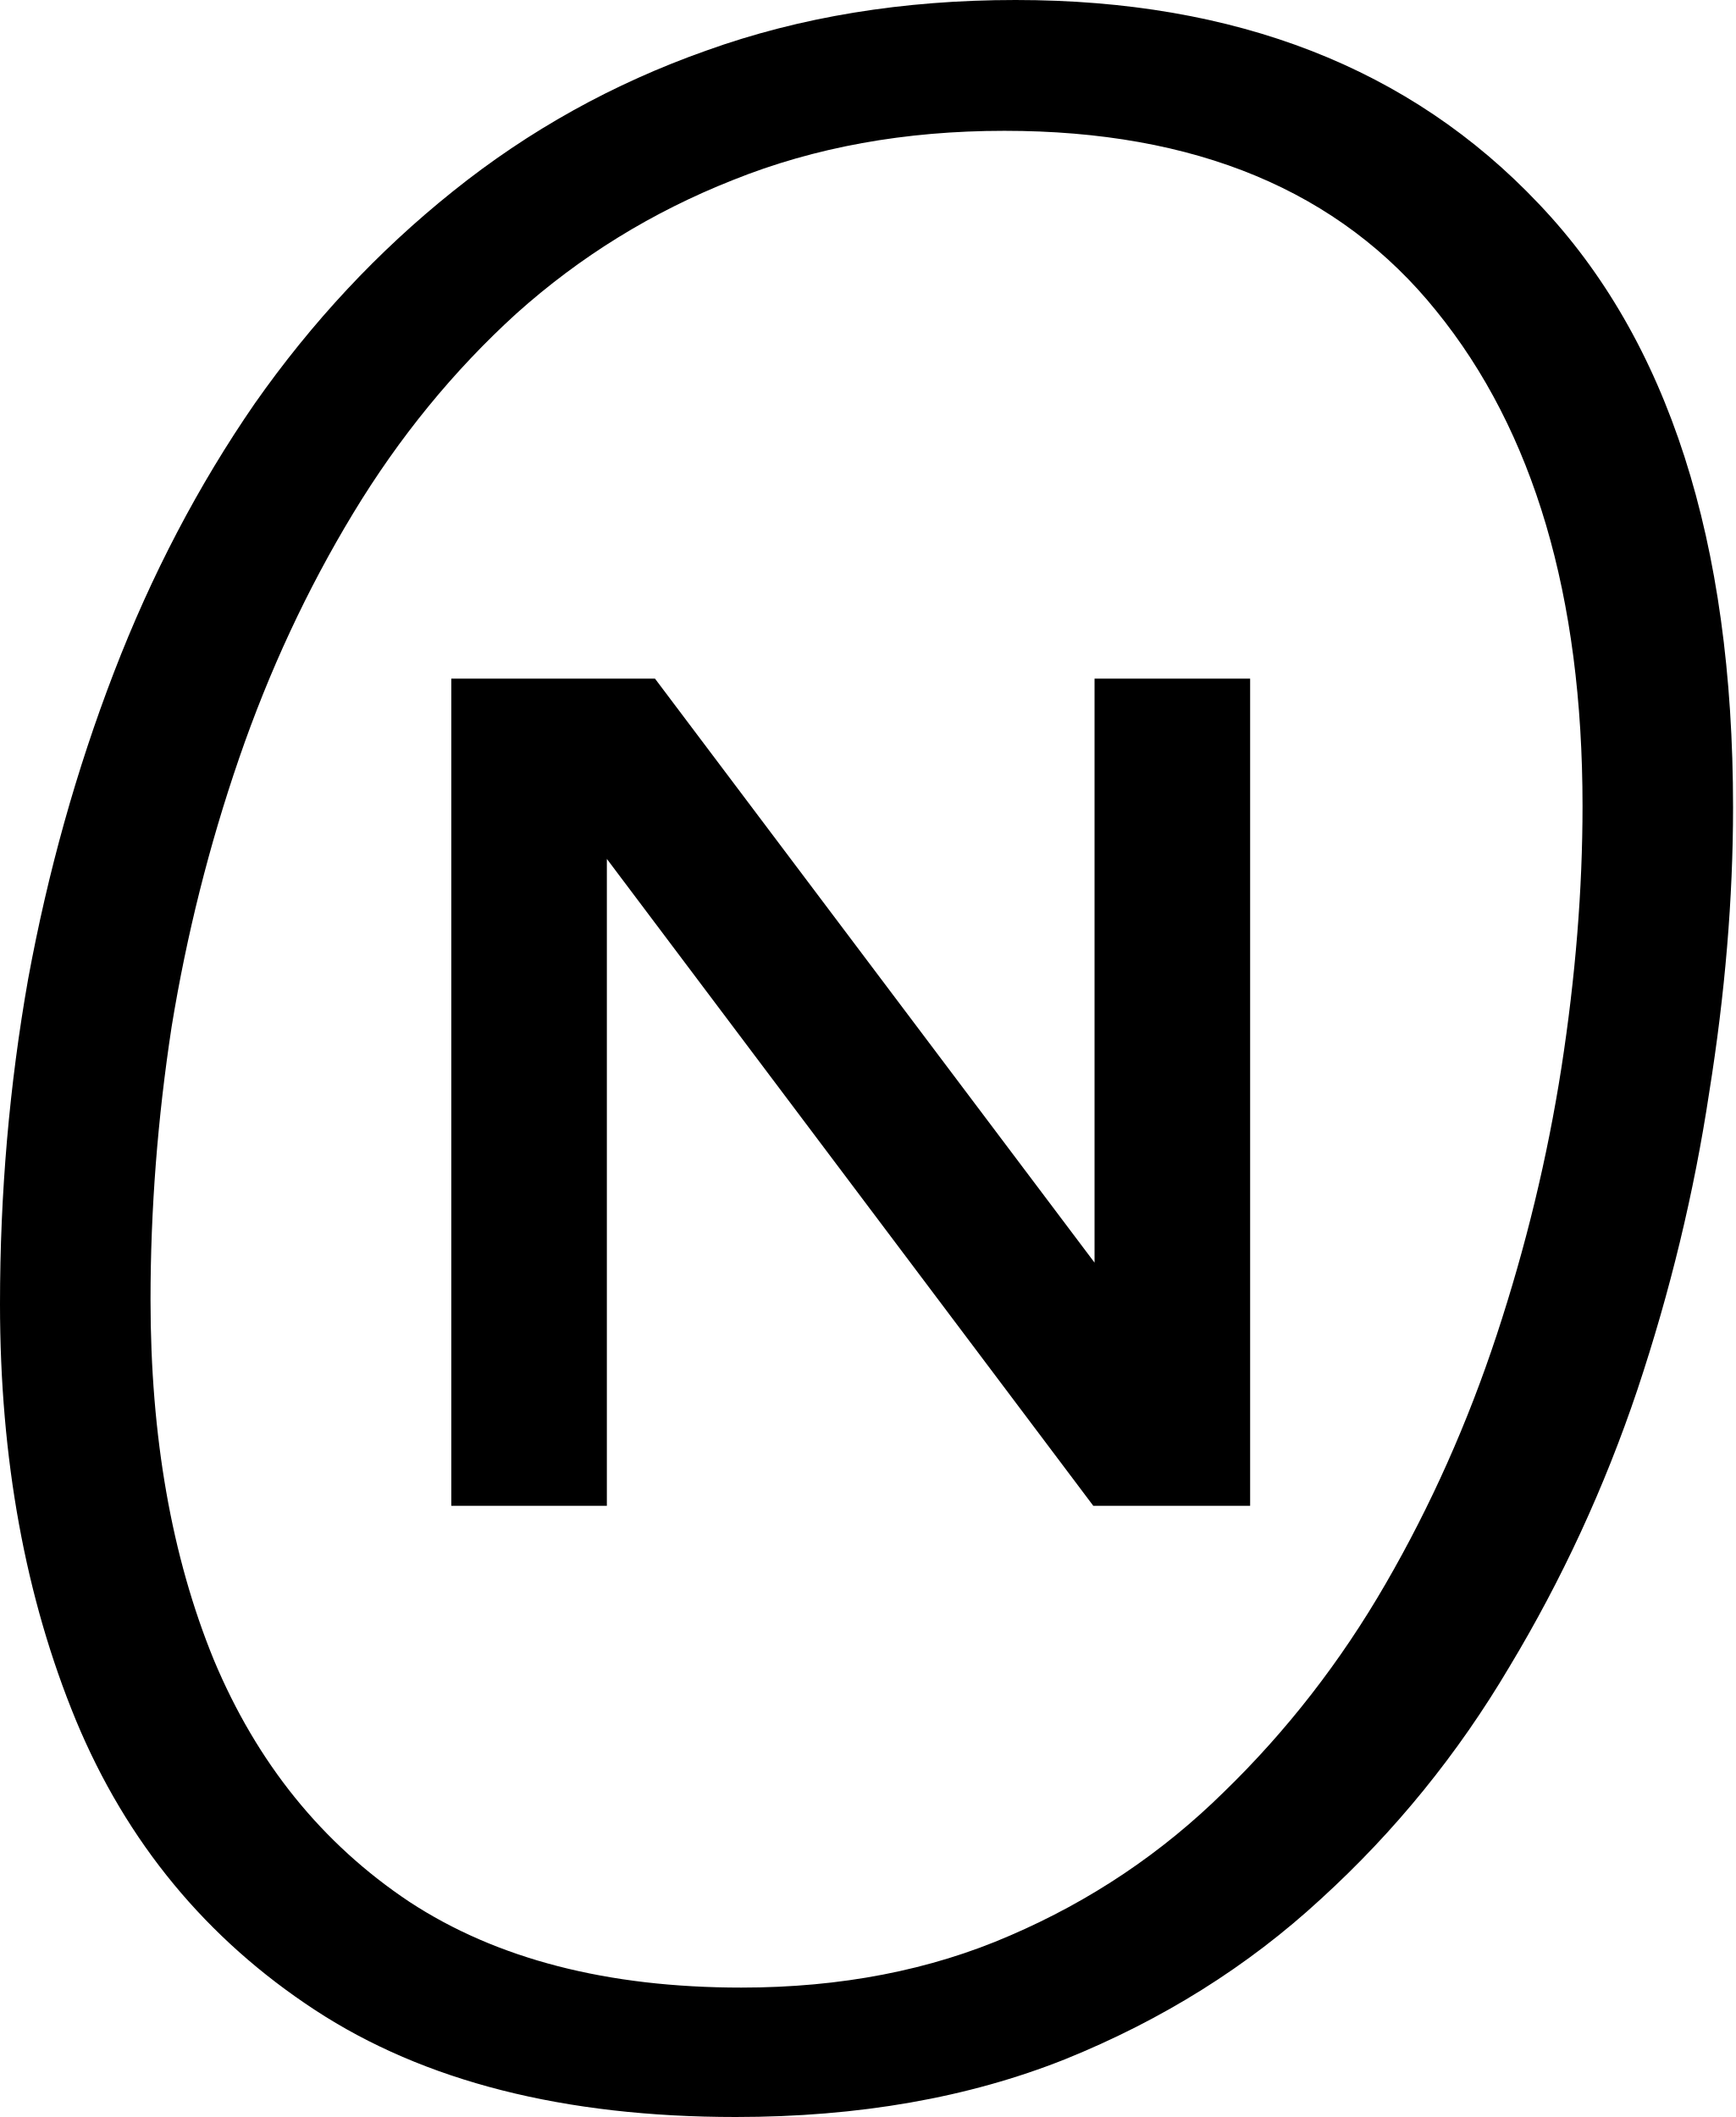
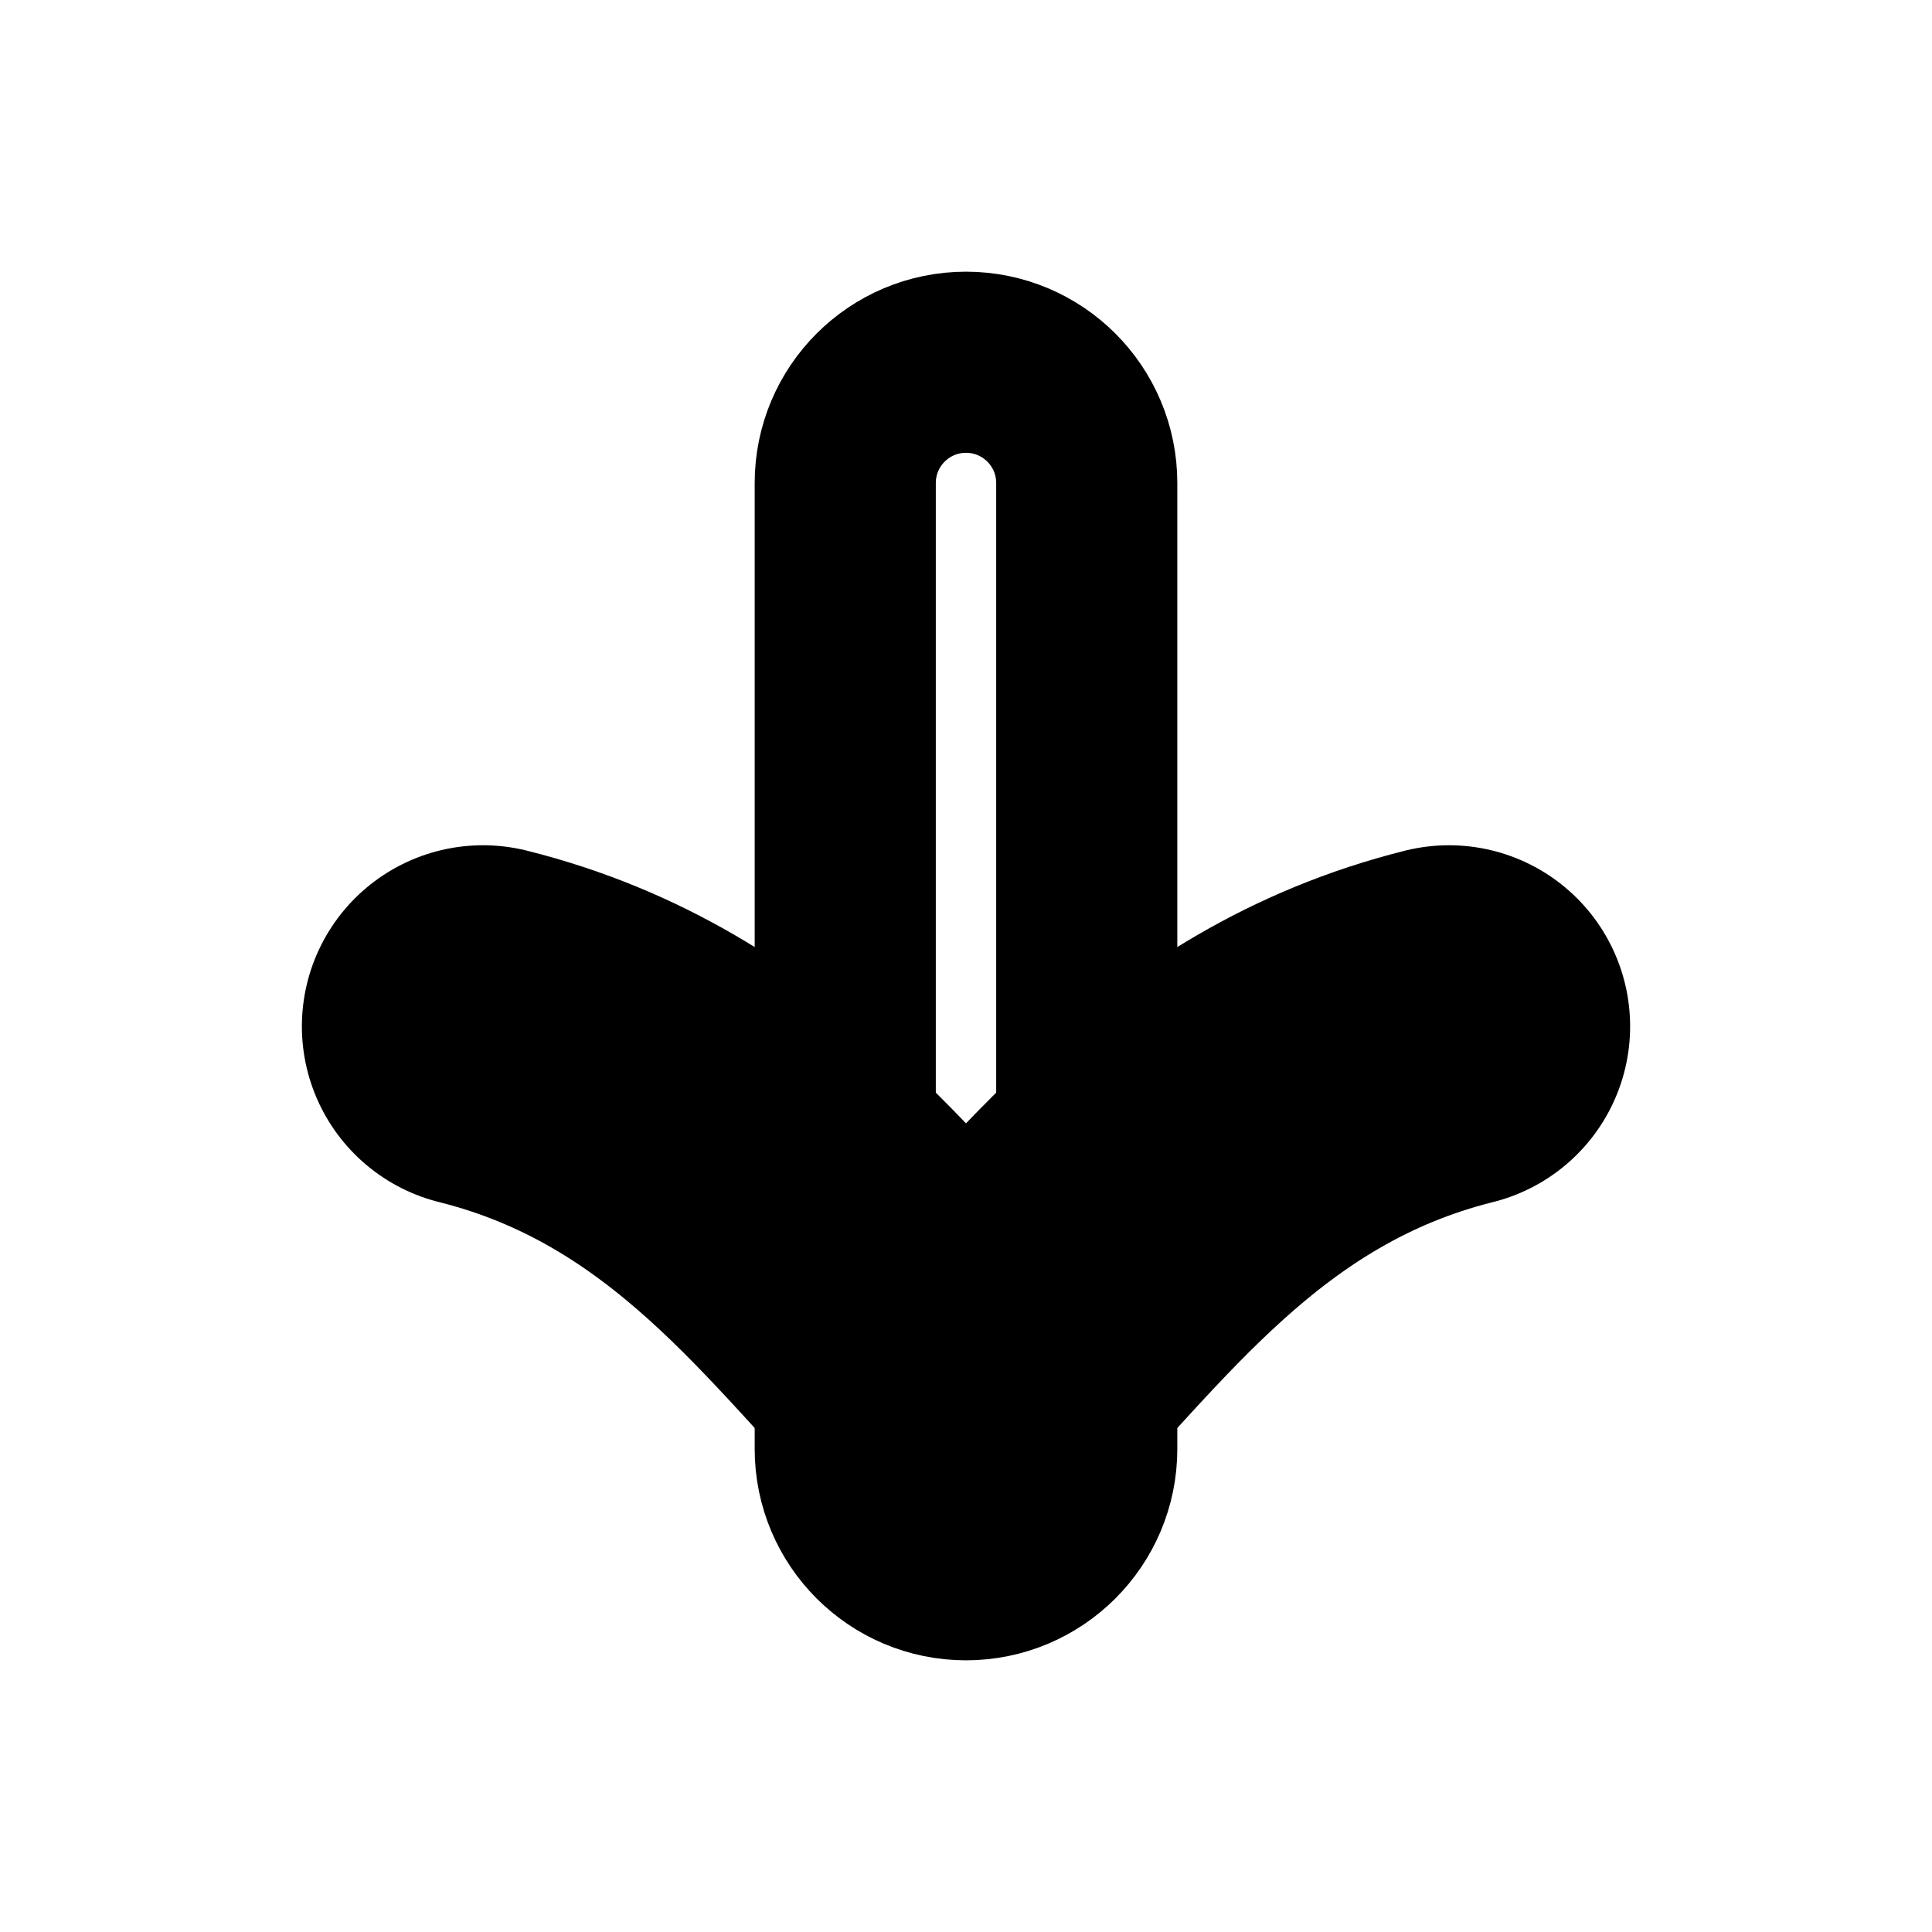
- <svg xmlns="http://www.w3.org/2000/svg" width="82" height="100" viewBox="0 0 82 100" fill="none">
-   <path d="M34.751 100C26.645 100 20.022 98.317 14.884 94.95C9.745 91.584 5.98 87.021 3.588 81.263C1.196 75.46 0 68.904 0 61.595C0 56.368 0.443 51.251 1.329 46.246C2.259 41.196 3.61 36.368 5.382 31.761C7.154 27.154 9.369 22.924 12.027 19.07C14.729 15.216 17.852 11.871 21.395 9.037C24.983 6.157 28.97 3.942 33.355 2.392C37.785 0.797 42.658 0 47.973 0C58.383 0 66.622 3.212 72.691 9.635C78.804 16.058 81.861 25.559 81.861 38.139C81.861 42.436 81.484 46.932 80.731 51.628C80.022 56.323 78.893 60.997 77.342 65.648C75.792 70.255 73.776 74.618 71.296 78.737C68.859 82.857 65.891 86.512 62.392 89.701C58.937 92.89 54.906 95.415 50.299 97.276C45.736 99.092 40.554 100 34.751 100ZM35.017 93.887C39.712 93.887 43.942 93.068 47.708 91.429C51.517 89.79 54.884 87.53 57.807 84.651C60.775 81.772 63.322 78.494 65.448 74.817C67.575 71.141 69.325 67.22 70.698 63.056C72.071 58.893 73.09 54.684 73.754 50.432C74.419 46.135 74.751 42.016 74.751 38.073C74.751 28.151 72.447 20.354 67.841 14.684C63.278 9.014 56.478 6.179 47.442 6.179C42.746 6.179 38.472 6.955 34.618 8.505C30.808 10.011 27.398 12.115 24.385 14.817C21.418 17.519 18.848 20.665 16.678 24.253C14.507 27.84 12.713 31.694 11.296 35.814C9.878 39.934 8.815 44.164 8.106 48.505C7.442 52.846 7.11 57.143 7.11 61.395C7.11 67.863 8.106 73.533 10.1 78.405C12.137 83.278 15.216 87.088 19.335 89.834C23.455 92.536 28.682 93.887 35.017 93.887Z" fill="black" />
-   <path d="M21.317 71.131V32.057H30.939L51.701 59.642V32.057H59.05V71.131H51.643L28.665 40.572V71.131H21.317Z" fill="black" />
+ <svg xmlns="http://www.w3.org/2000/svg" viewBox="0 0 32 32" fill="none" stroke="currentColor" stroke-width="3" stroke-linecap="round" stroke-linejoin="round">
+   <rect x="14" y="6" width="4" height="20" rx="2" />
+   <path d="M8 17c4 1 6 4 8 6 2-2 4-5 8-6" fill="none" stroke="currentColor" stroke-width="6" />
</svg>
